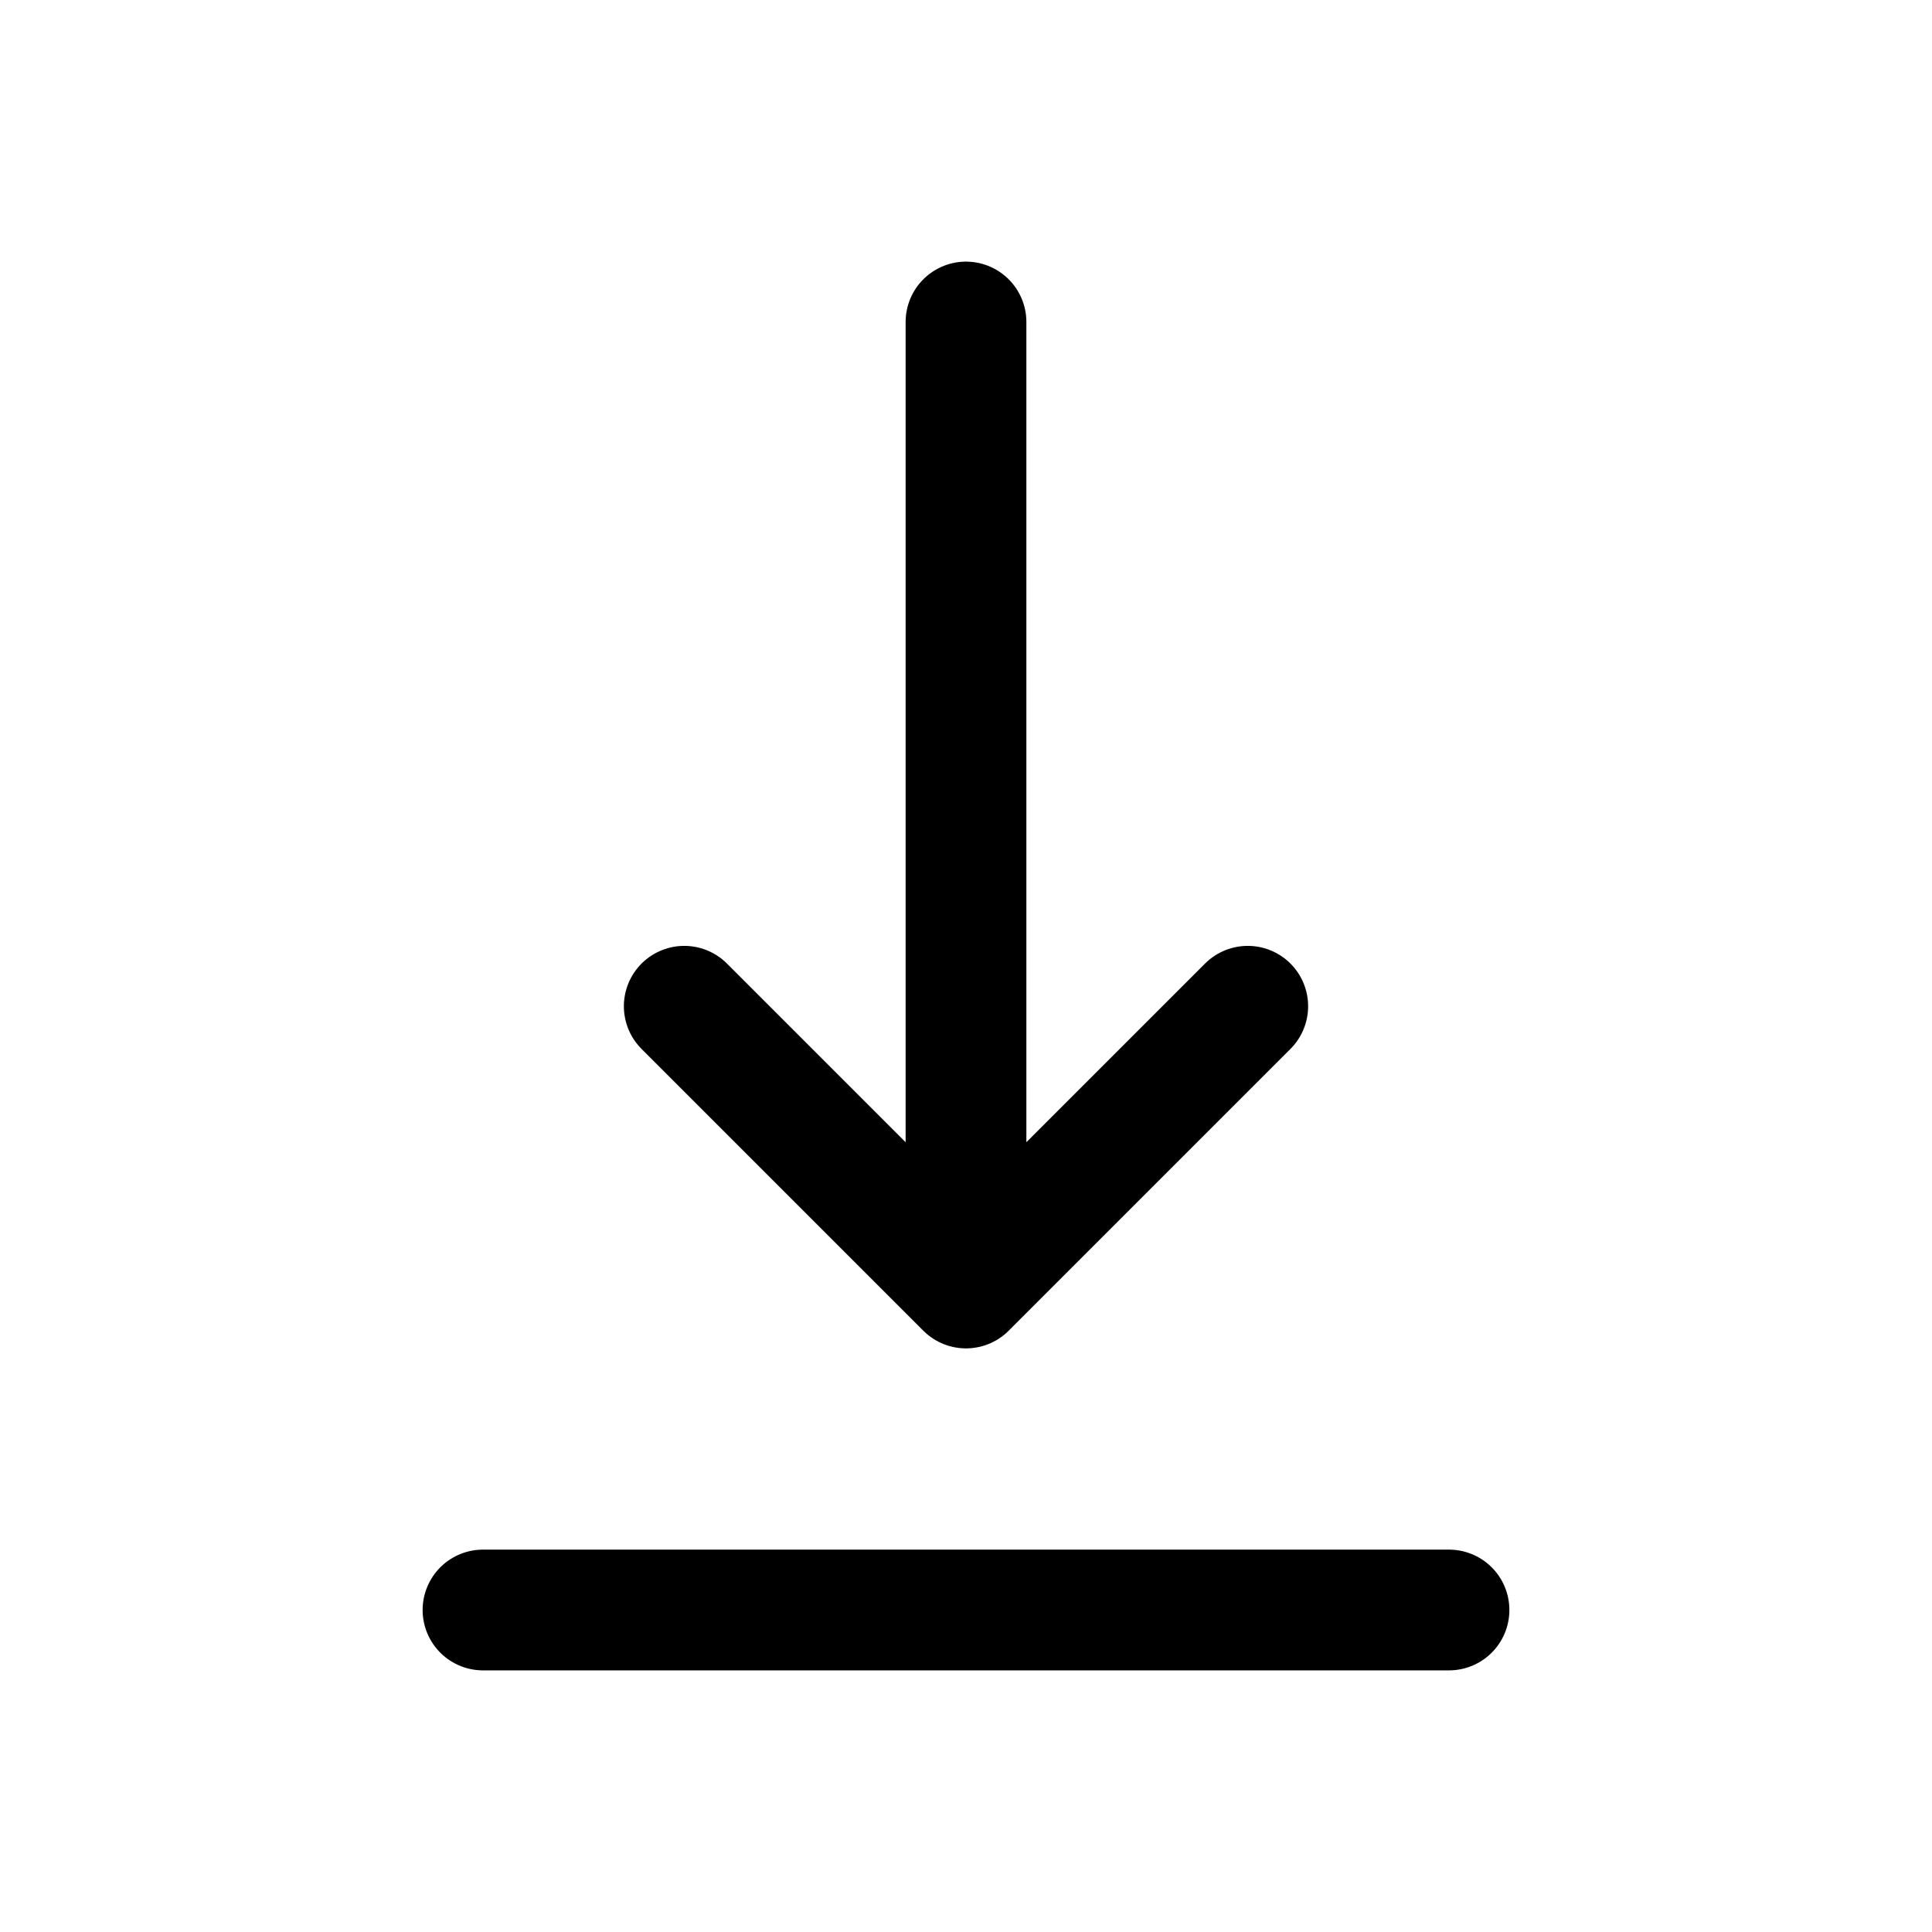
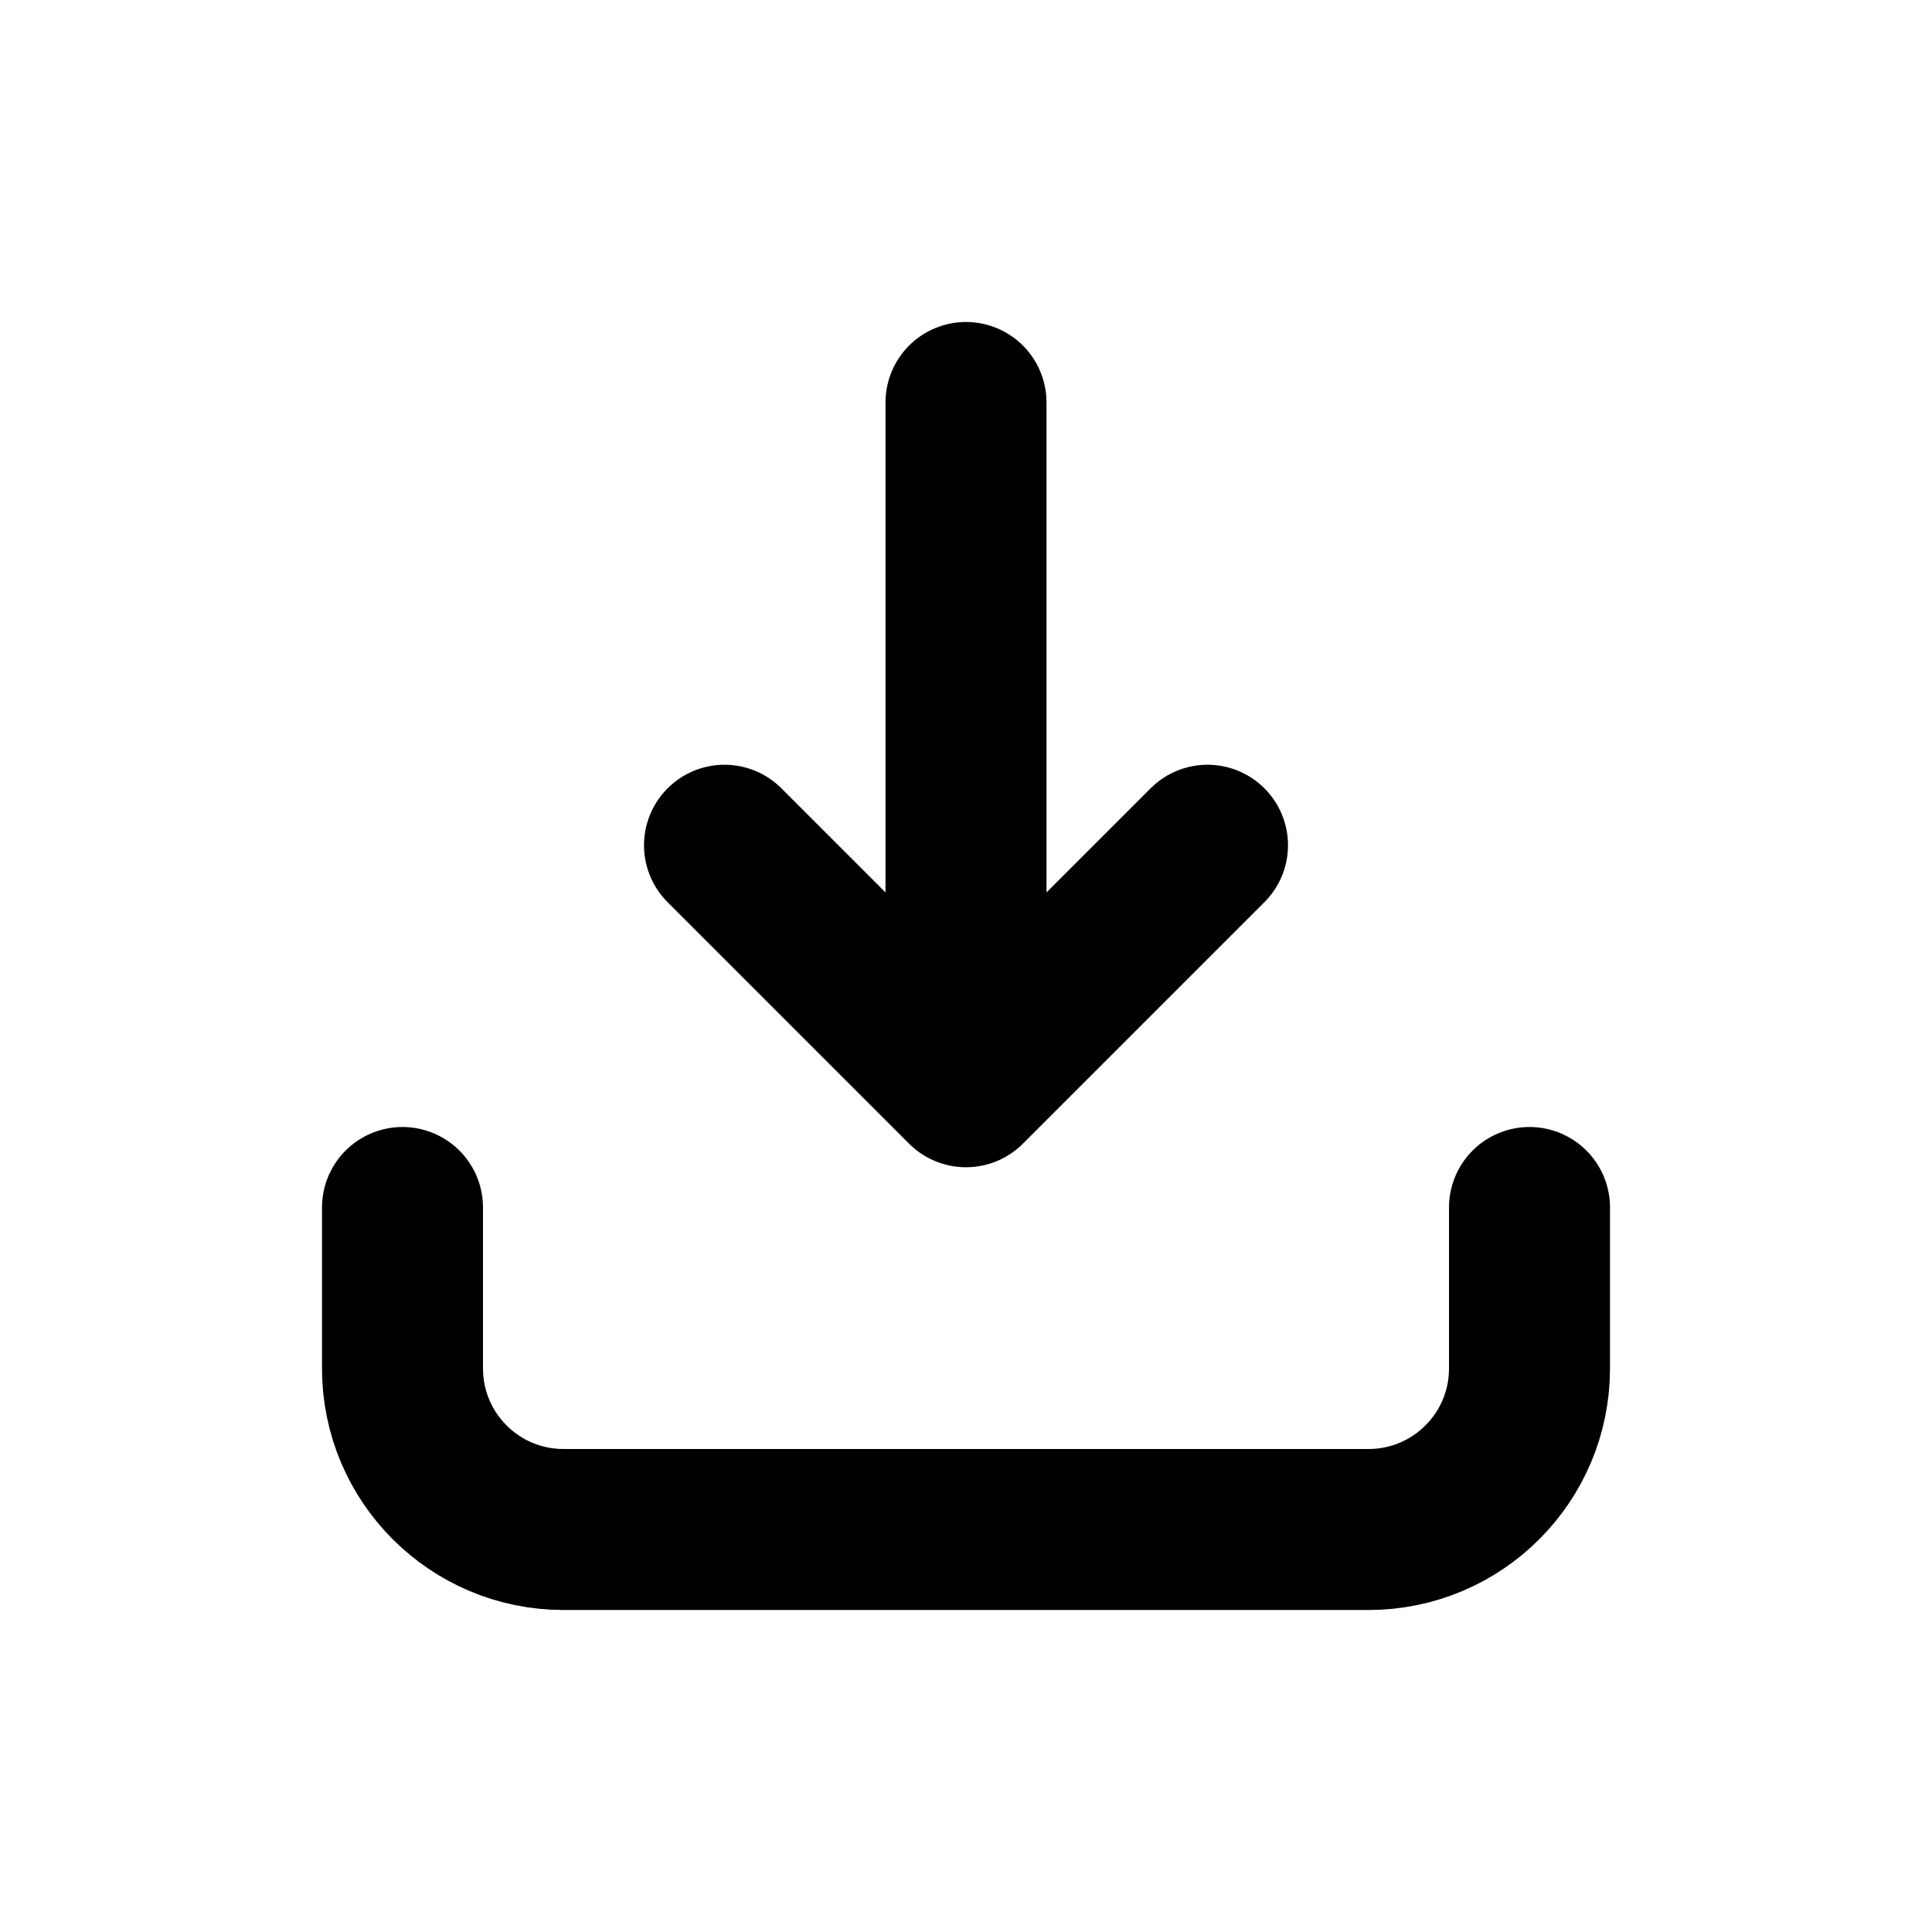
- <svg xmlns="http://www.w3.org/2000/svg" width="1em" height="1em" viewBox="0 0 24 24">
-   <path fill="none" stroke="currentColor" stroke-linecap="round" stroke-linejoin="round" stroke-width="1.5" d="M6 20h12M12 4v12m0 0l3.5-3.5M12 16l-3.5-3.5" />
+ <svg xmlns="http://www.w3.org/2000/svg" fill="none" stroke="currentColor" viewBox="0 0 24 24" class="humbleicons hi-download-alt">
+   <path stroke="currentColor" stroke-linecap="round" stroke-linejoin="round" stroke-width="2" d="M12 5v8.5m0 0l3-3m-3 3l-3-3M5 15v2a2 2 0 002 2h10a2 2 0 002-2v-2" />
</svg>
